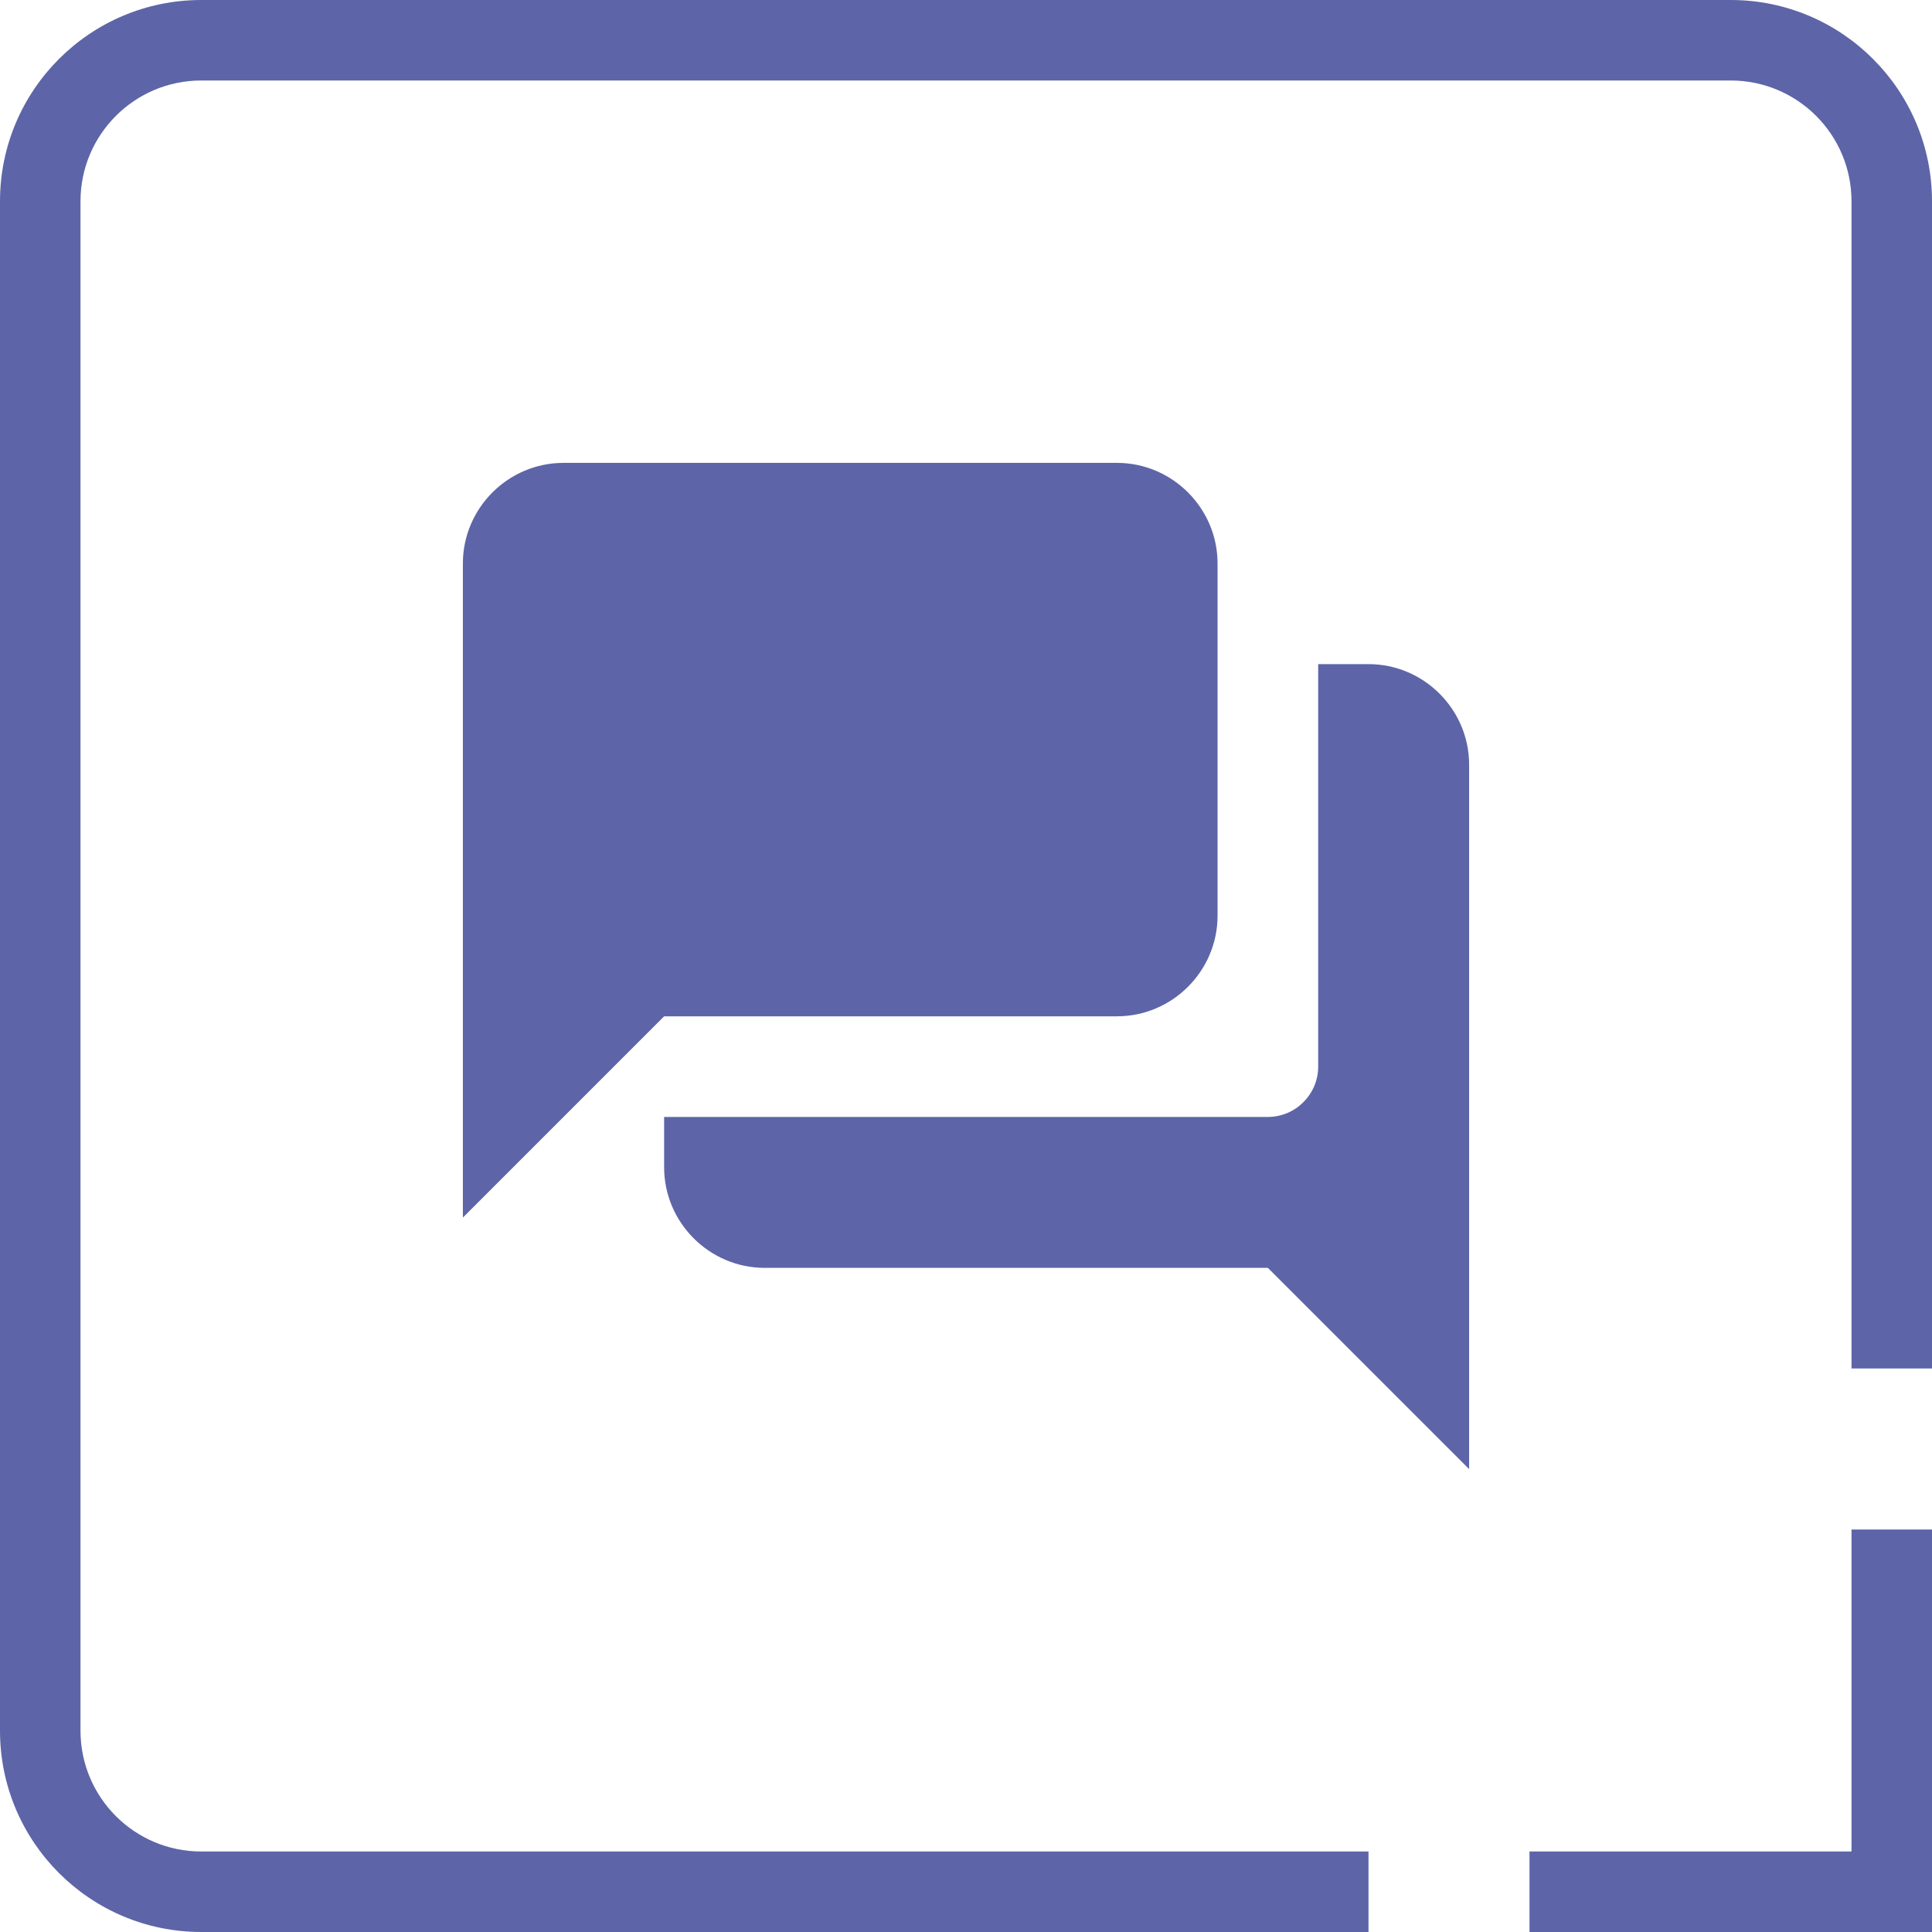
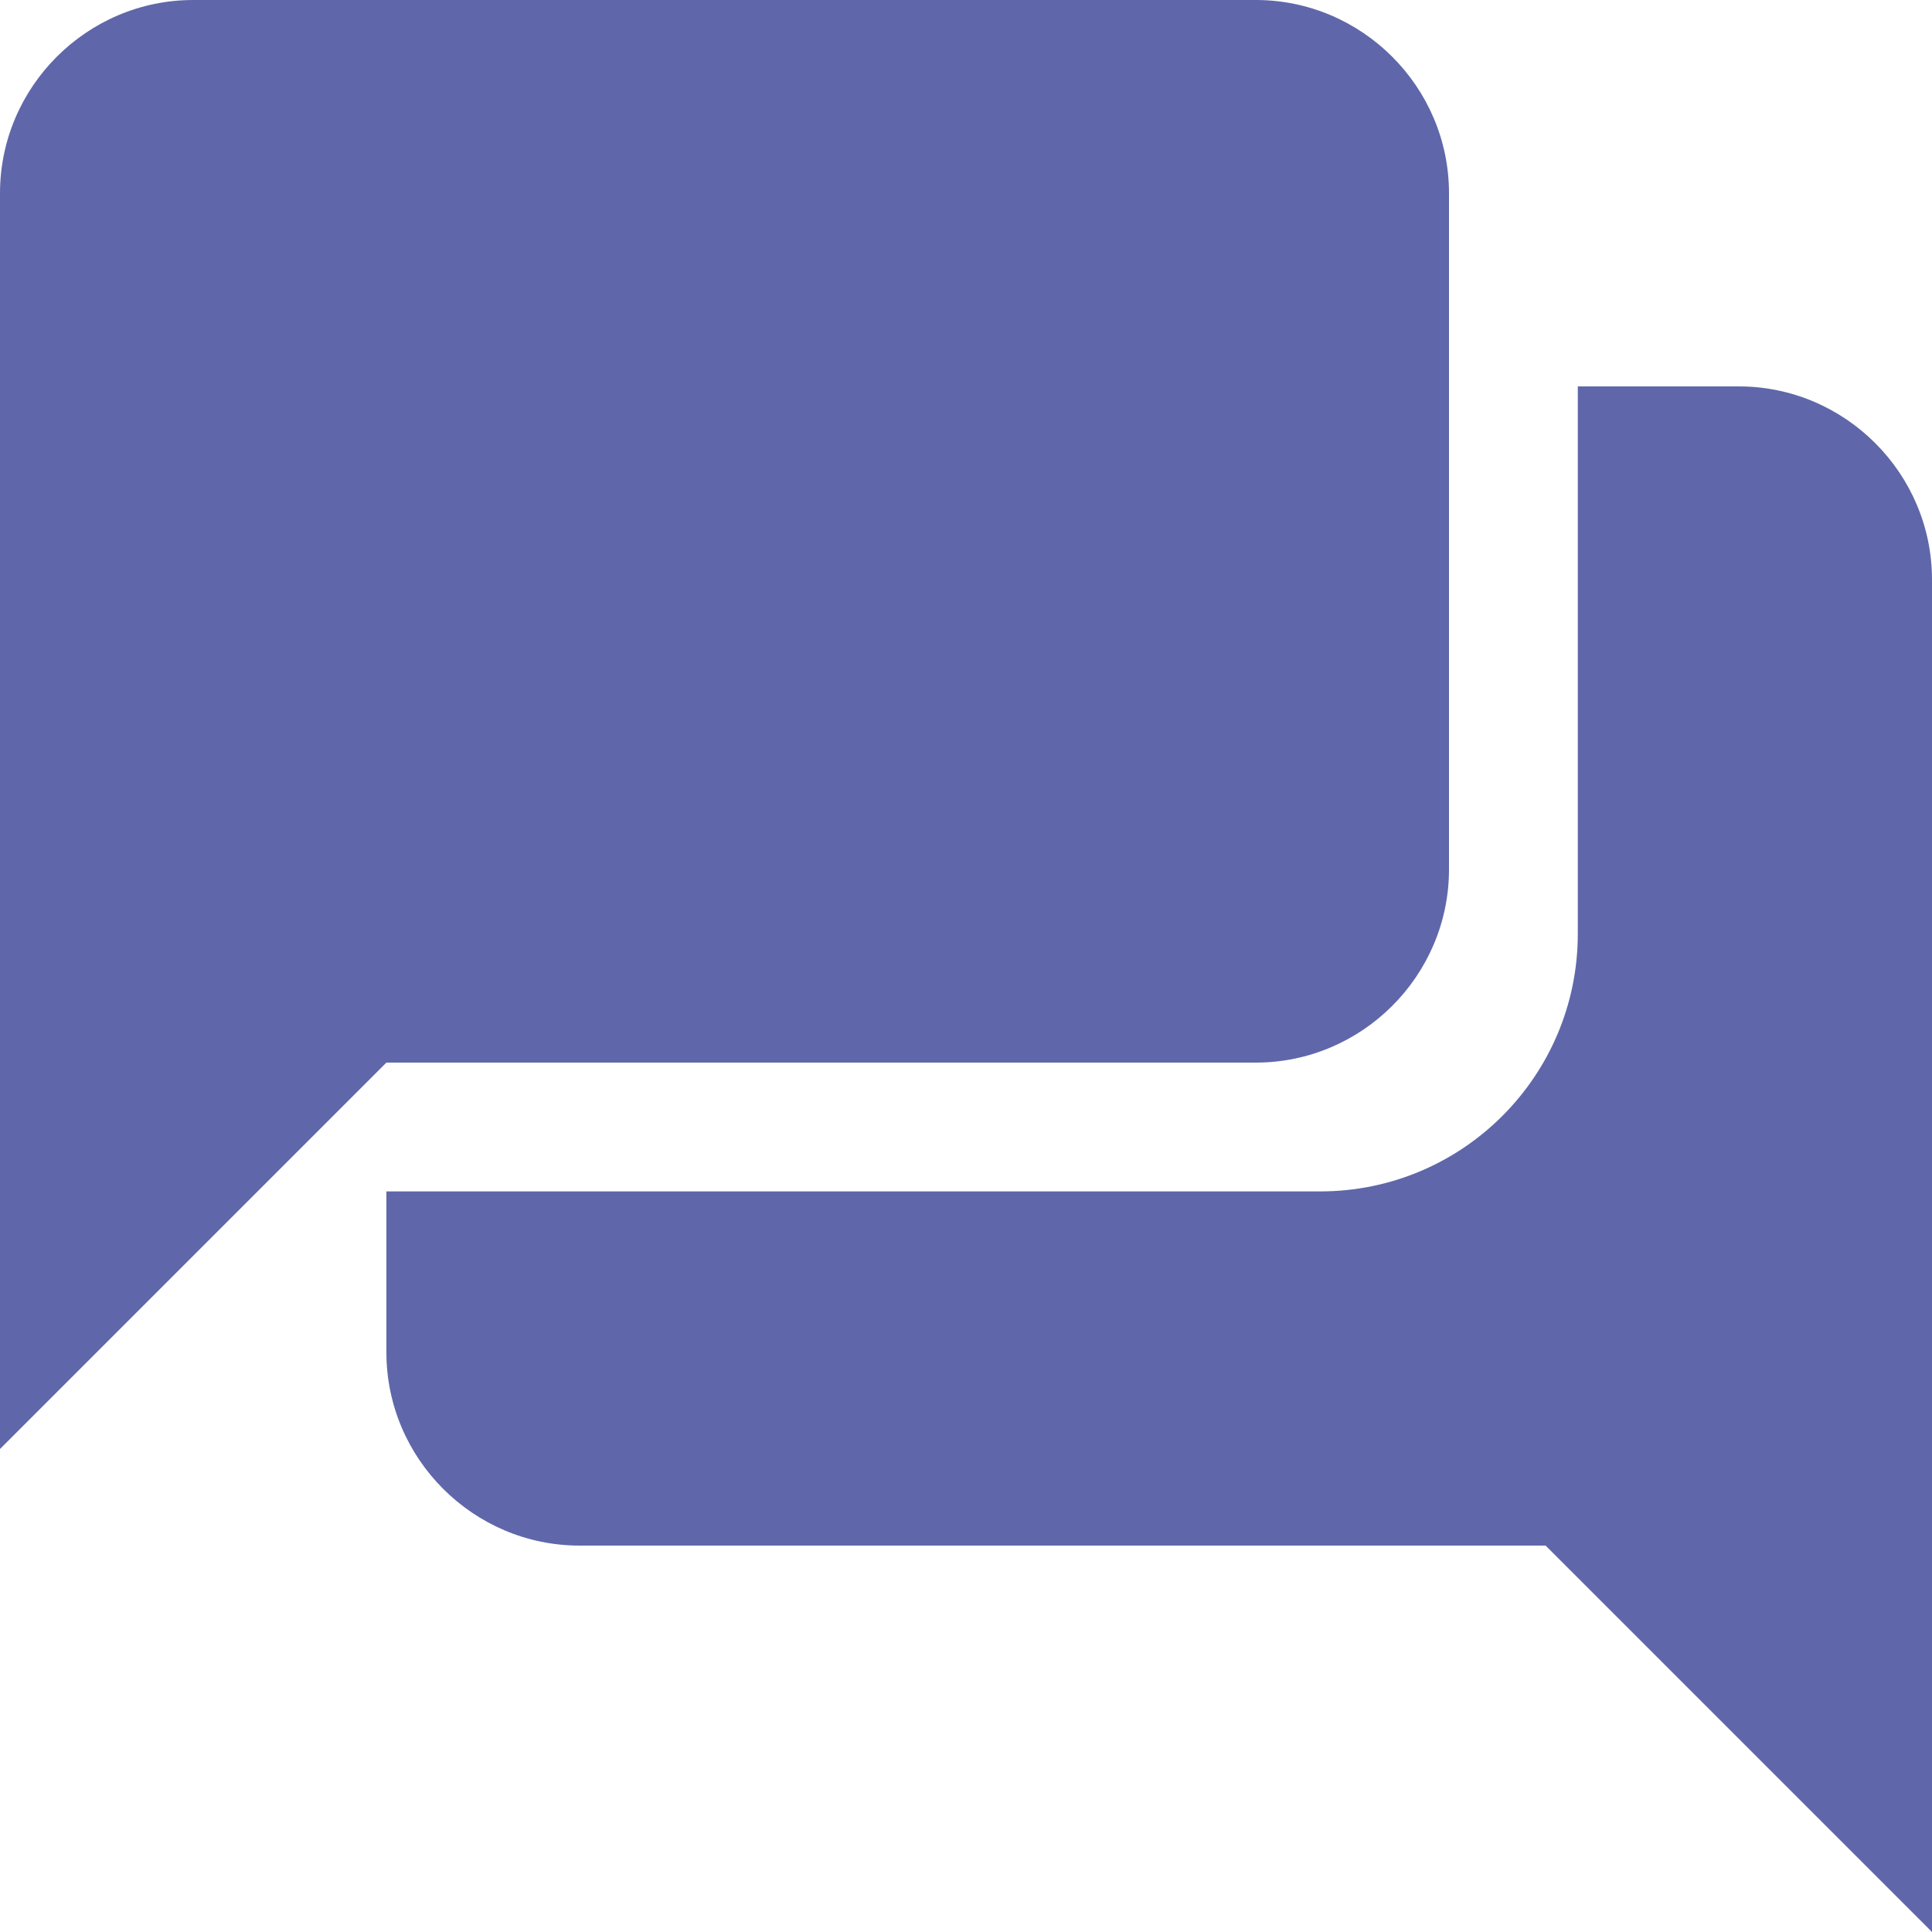
- <svg xmlns="http://www.w3.org/2000/svg" width="100%" height="100%" viewBox="0 0 48 48" version="1.1" xml:space="preserve" style="fill-rule:evenodd;clip-rule:evenodd;stroke-linejoin:round;stroke-miterlimit:2;">
-   <g>
-     <path d="M5,48l29,0l0,-2l-29,0c-1.656,0 -3,-1.344 -3,-3l0,-38c0,-1.656 1.344,-3 3,-3l38,0c1.656,0 3,1.344 3,3l0,29l2,0l0,-29c0,-2.76 -2.24,-5 -5,-5l-38,0c-2.76,0 -5,2.24 -5,5l0,38c0,2.76 2.24,5 5,5Zm33,0l10,0l0,-10l-2,0l0,8l-8,0l0,2Z" style="fill:#5d65a8;" />
-   </g>
-   <g>
-     <path d="M34,16.5l-1.25,0l0,10c0,0.688 -0.563,1.25 -1.25,1.25l-15,0l0,1.25c0,1.375 1.125,2.5 2.5,2.5l12.5,0l5,5l0,-17.5c0,-1.375 -1.125,-2.5 -2.5,-2.5Zm-3.75,6.25l0,-8.75c0,-1.375 -1.125,-2.5 -2.5,-2.5l-13.75,0c-1.375,0 -2.5,1.125 -2.5,2.5l0,16.25l5,-5l11.25,0c1.375,0 2.5,-1.125 2.5,-2.5Z" style="fill:#5d65a8;fill-rule:nonzero;" />
-   </g>
+ <svg xmlns="http://www.w3.org/2000/svg" width="100%" height="100%" viewBox="0 0 30 30" version="1.1" xml:space="preserve" style="fill-rule:evenodd;clip-rule:evenodd;stroke-linejoin:round;stroke-miterlimit:2;">
+   <path d="M27,6l-2.5,0l0,8.5c-0,2.209 -1.791,4 -4,4c-5.439,0 -14.5,0 -14.5,0l0,2.5c0,1.65 1.35,3 3,3l15,0l6,6l0,-21c0,-1.65 -1.35,-3 -3,-3Zm-4.5,7.5l0,-10.5c0,-1.65 -1.35,-3 -3,-3l-16.5,0c-1.65,0 -3,1.35 -3,3l0,19.5l6,-6l13.5,0c1.65,0 3,-1.35 3,-3Z" style="fill:#5f67aa;fill-rule:nonzero;" />
</svg>
